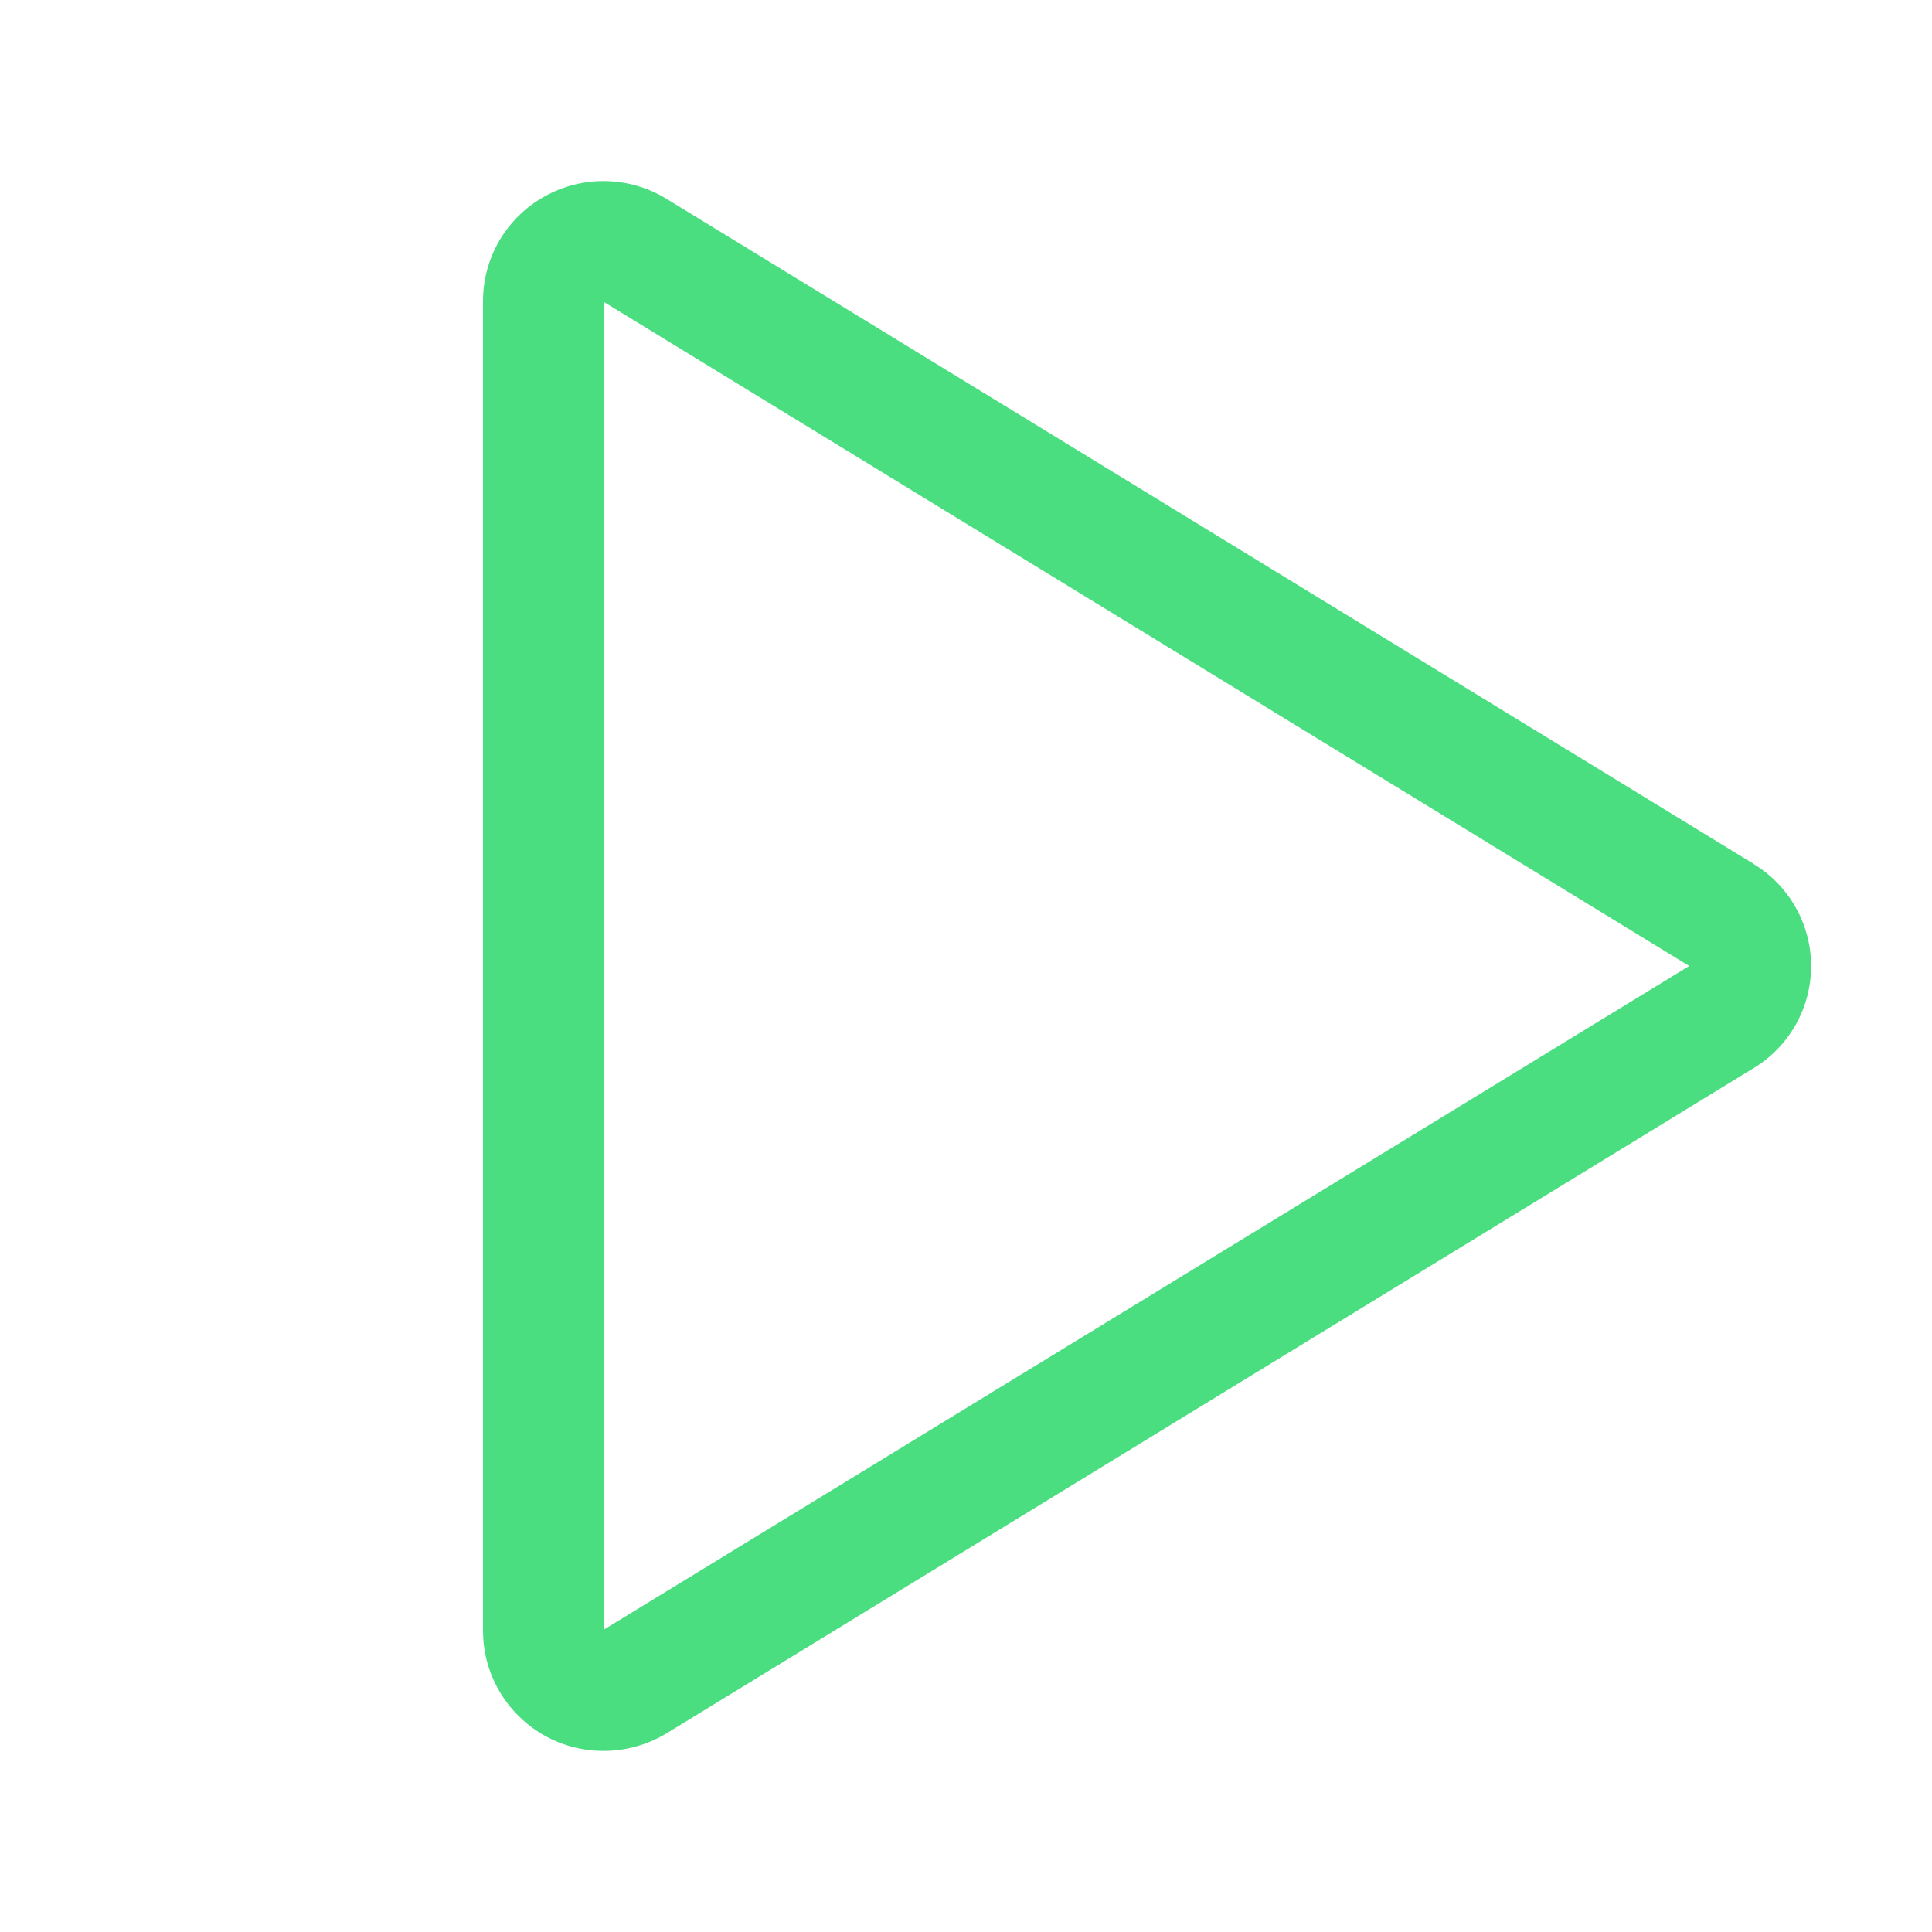
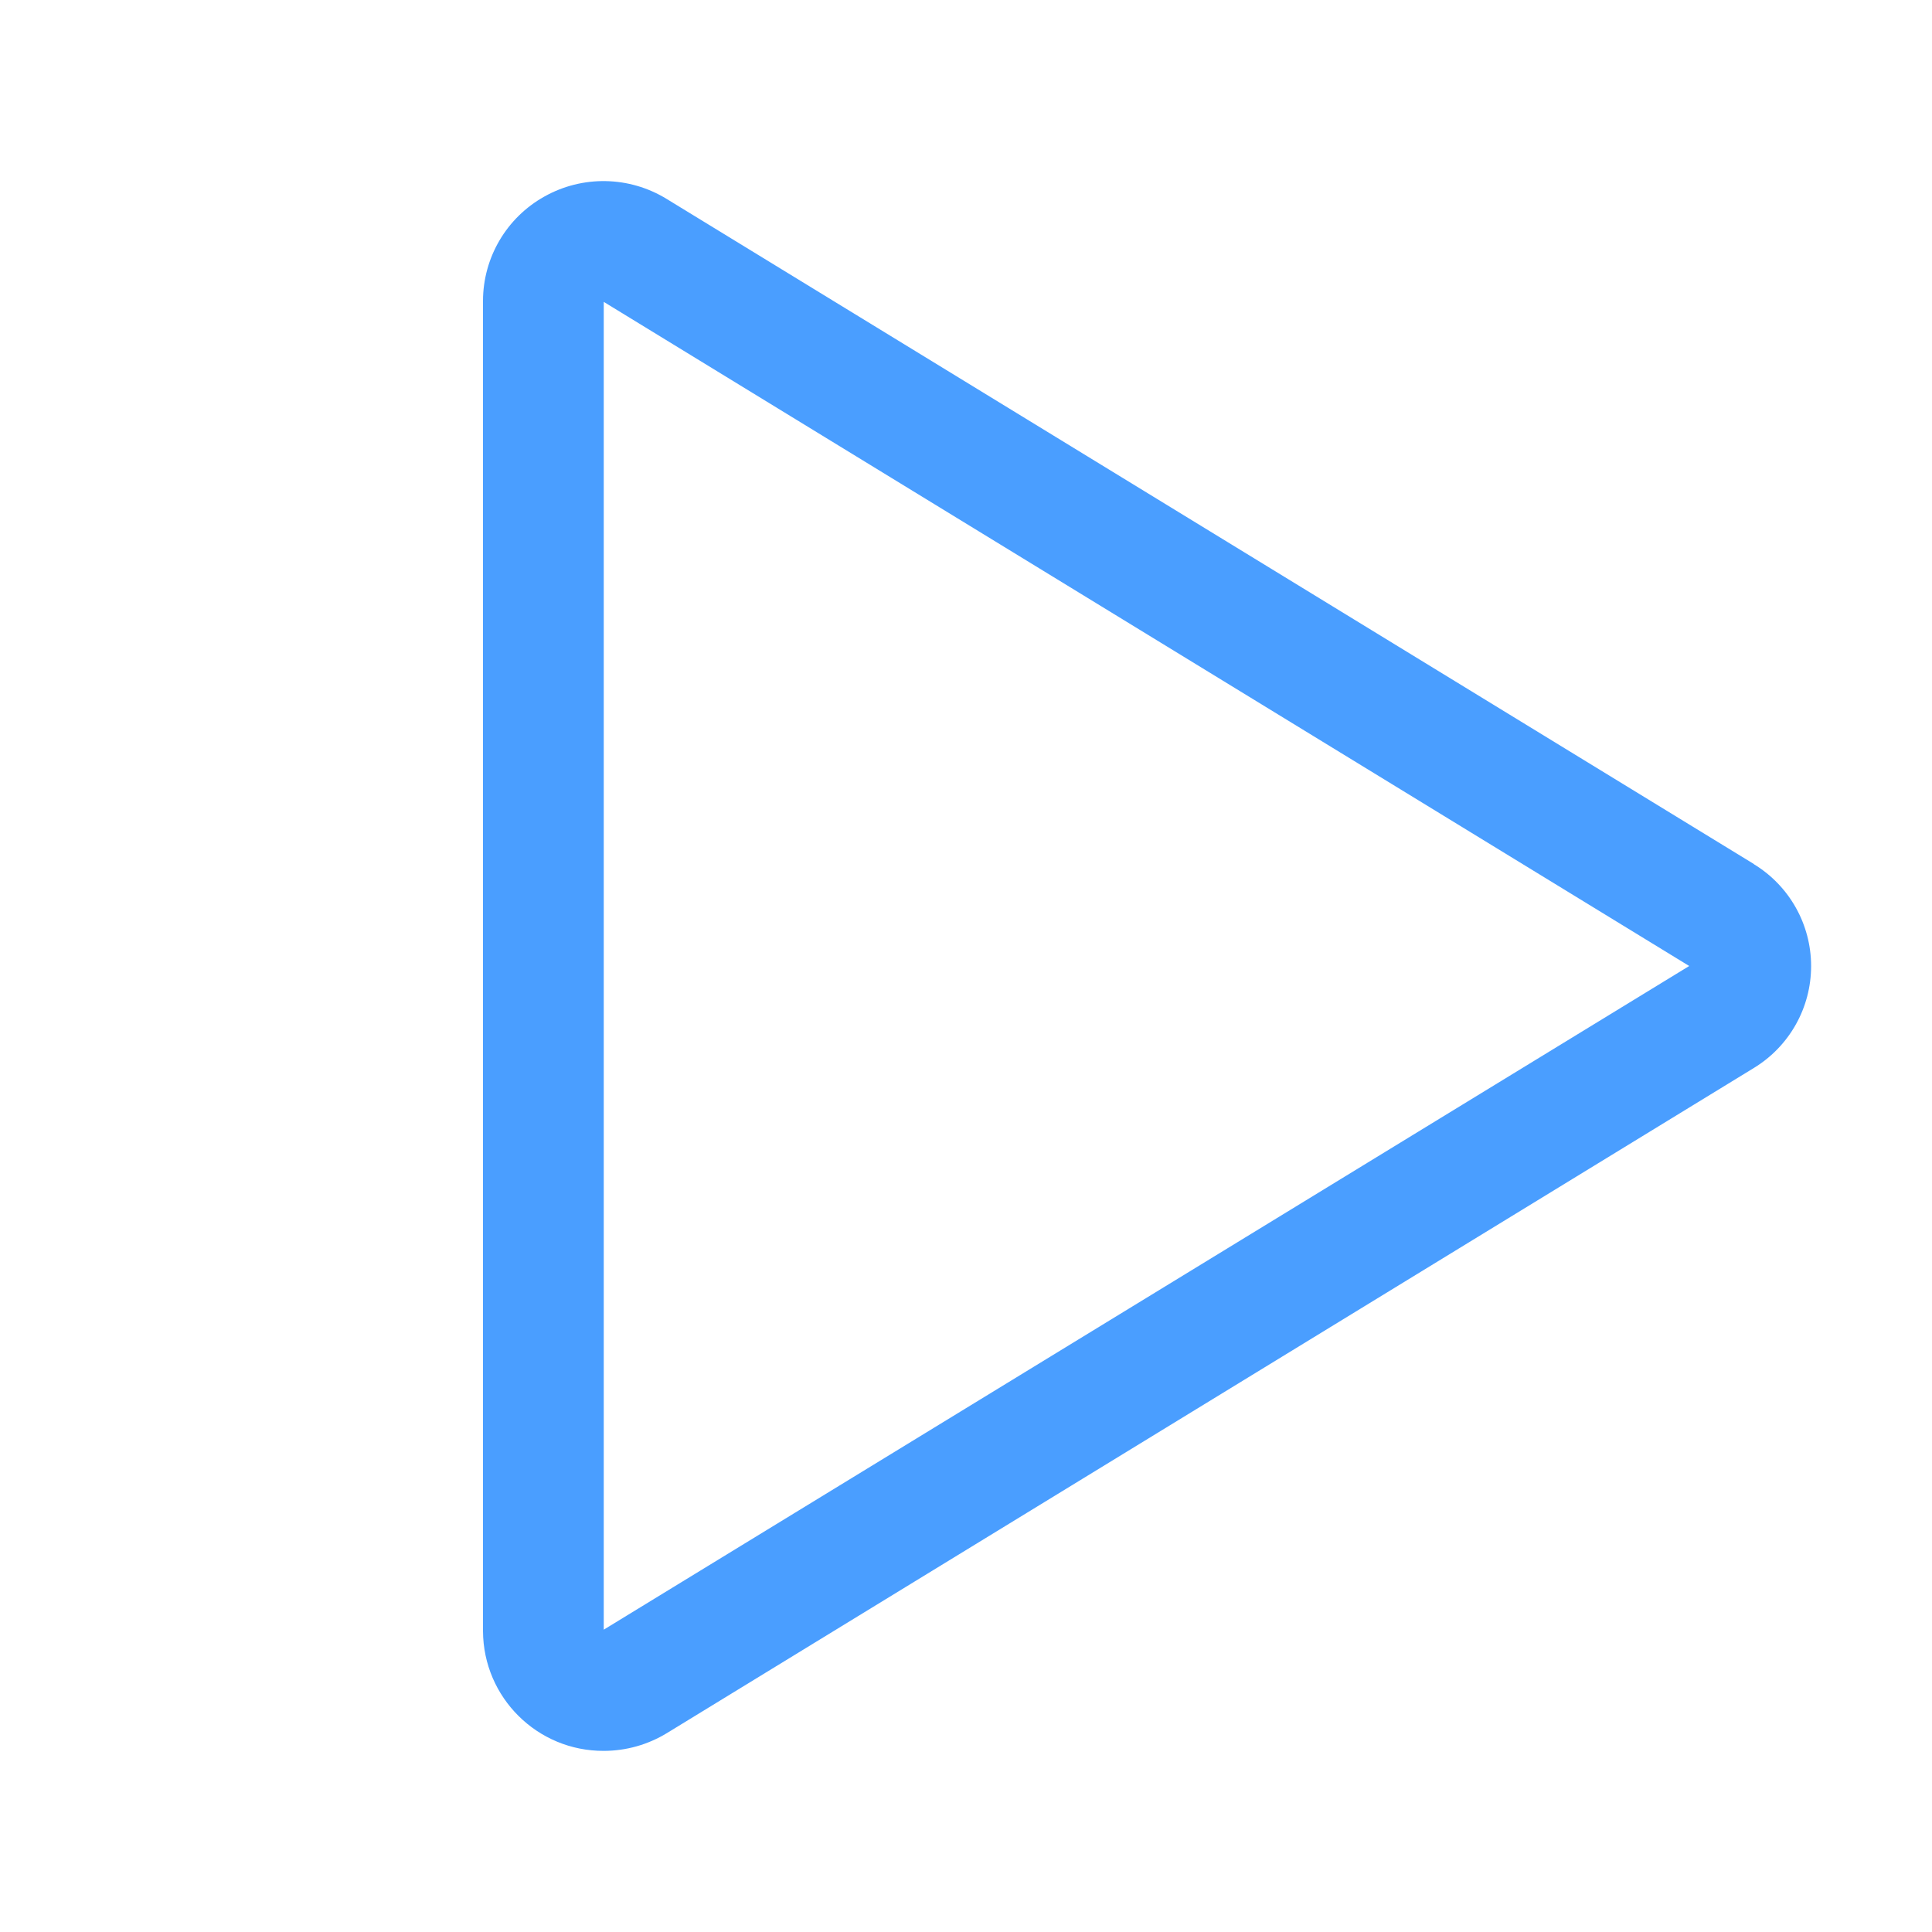
- <svg xmlns="http://www.w3.org/2000/svg" viewBox="0 0 256 256" fill="#4ade80">
+ <svg xmlns="http://www.w3.org/2000/svg" viewBox="0 0 256 256" fill="#4a9eff">
  <path d="M232.4,114.49,88.32,26.35a16,16,0,0,0-16.2-.3A15.86,15.86,0,0,0,64,39.87V216.13A15.94,15.94,0,0,0,80,232a16.07,16.07,0,0,0,8.36-2.35L232.4,141.51a15.81,15.81,0,0,0,0-27ZM80,215.94V40l143.83,88Z" />
</svg>
